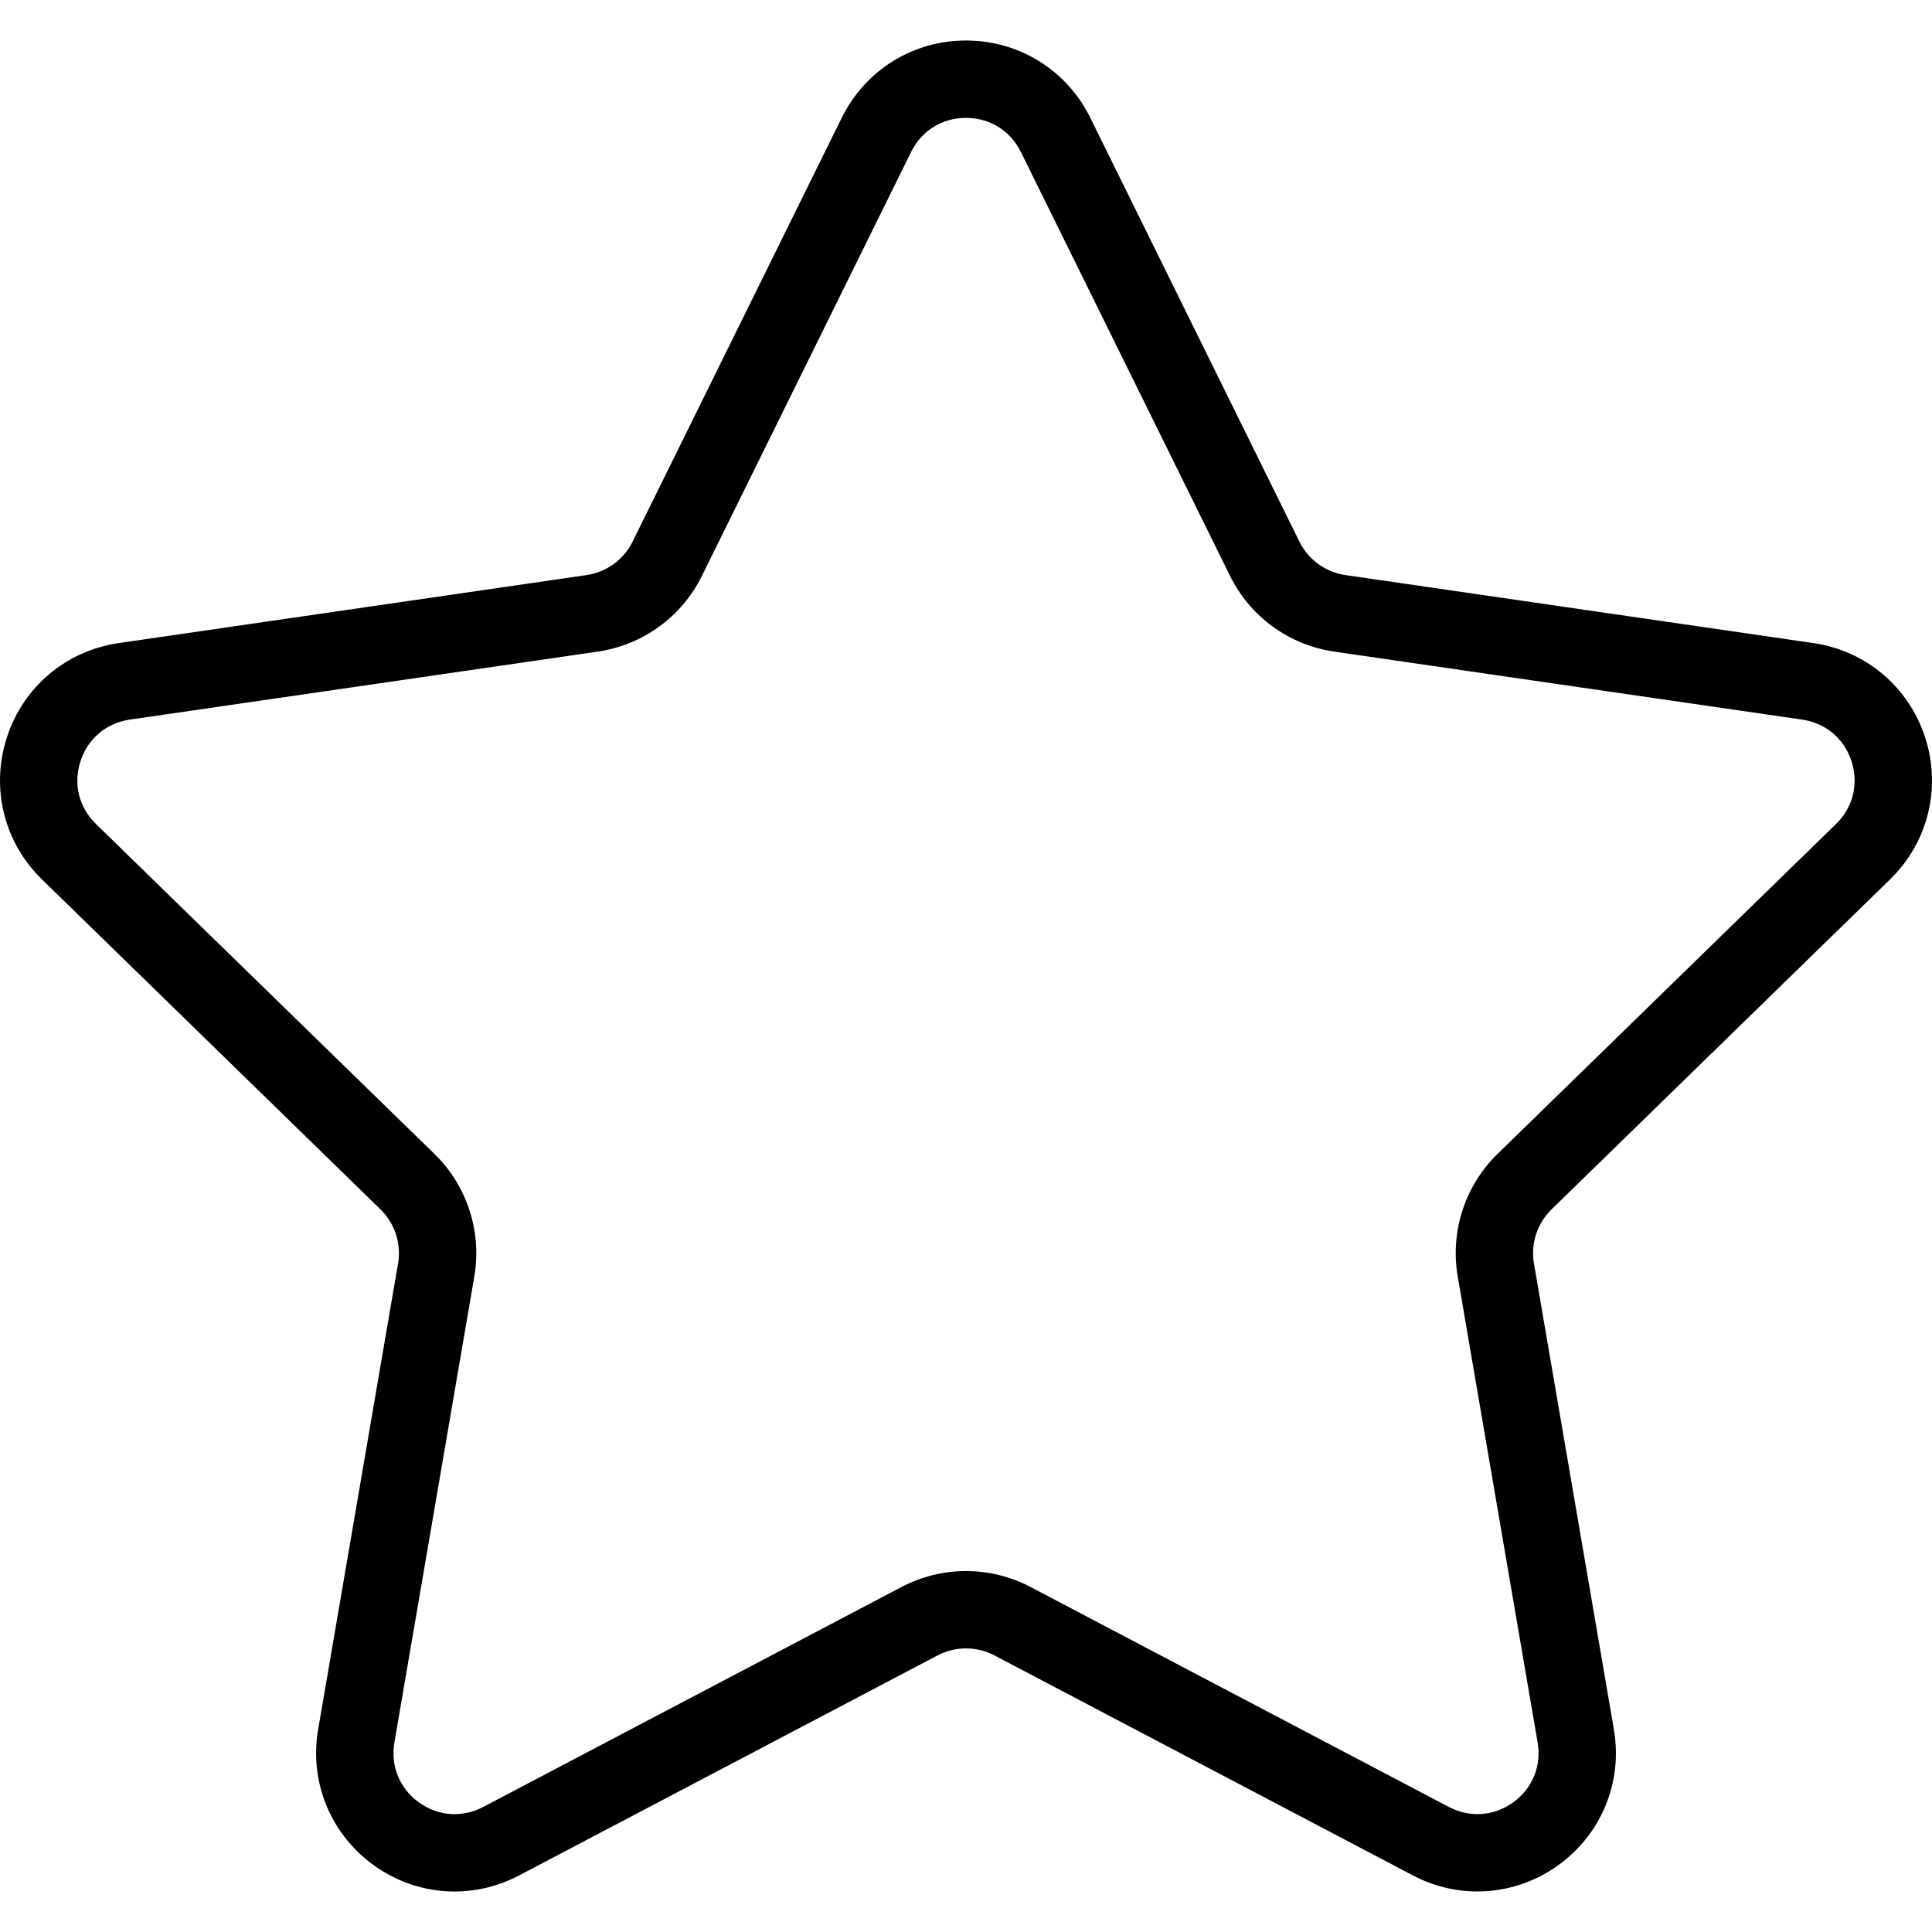
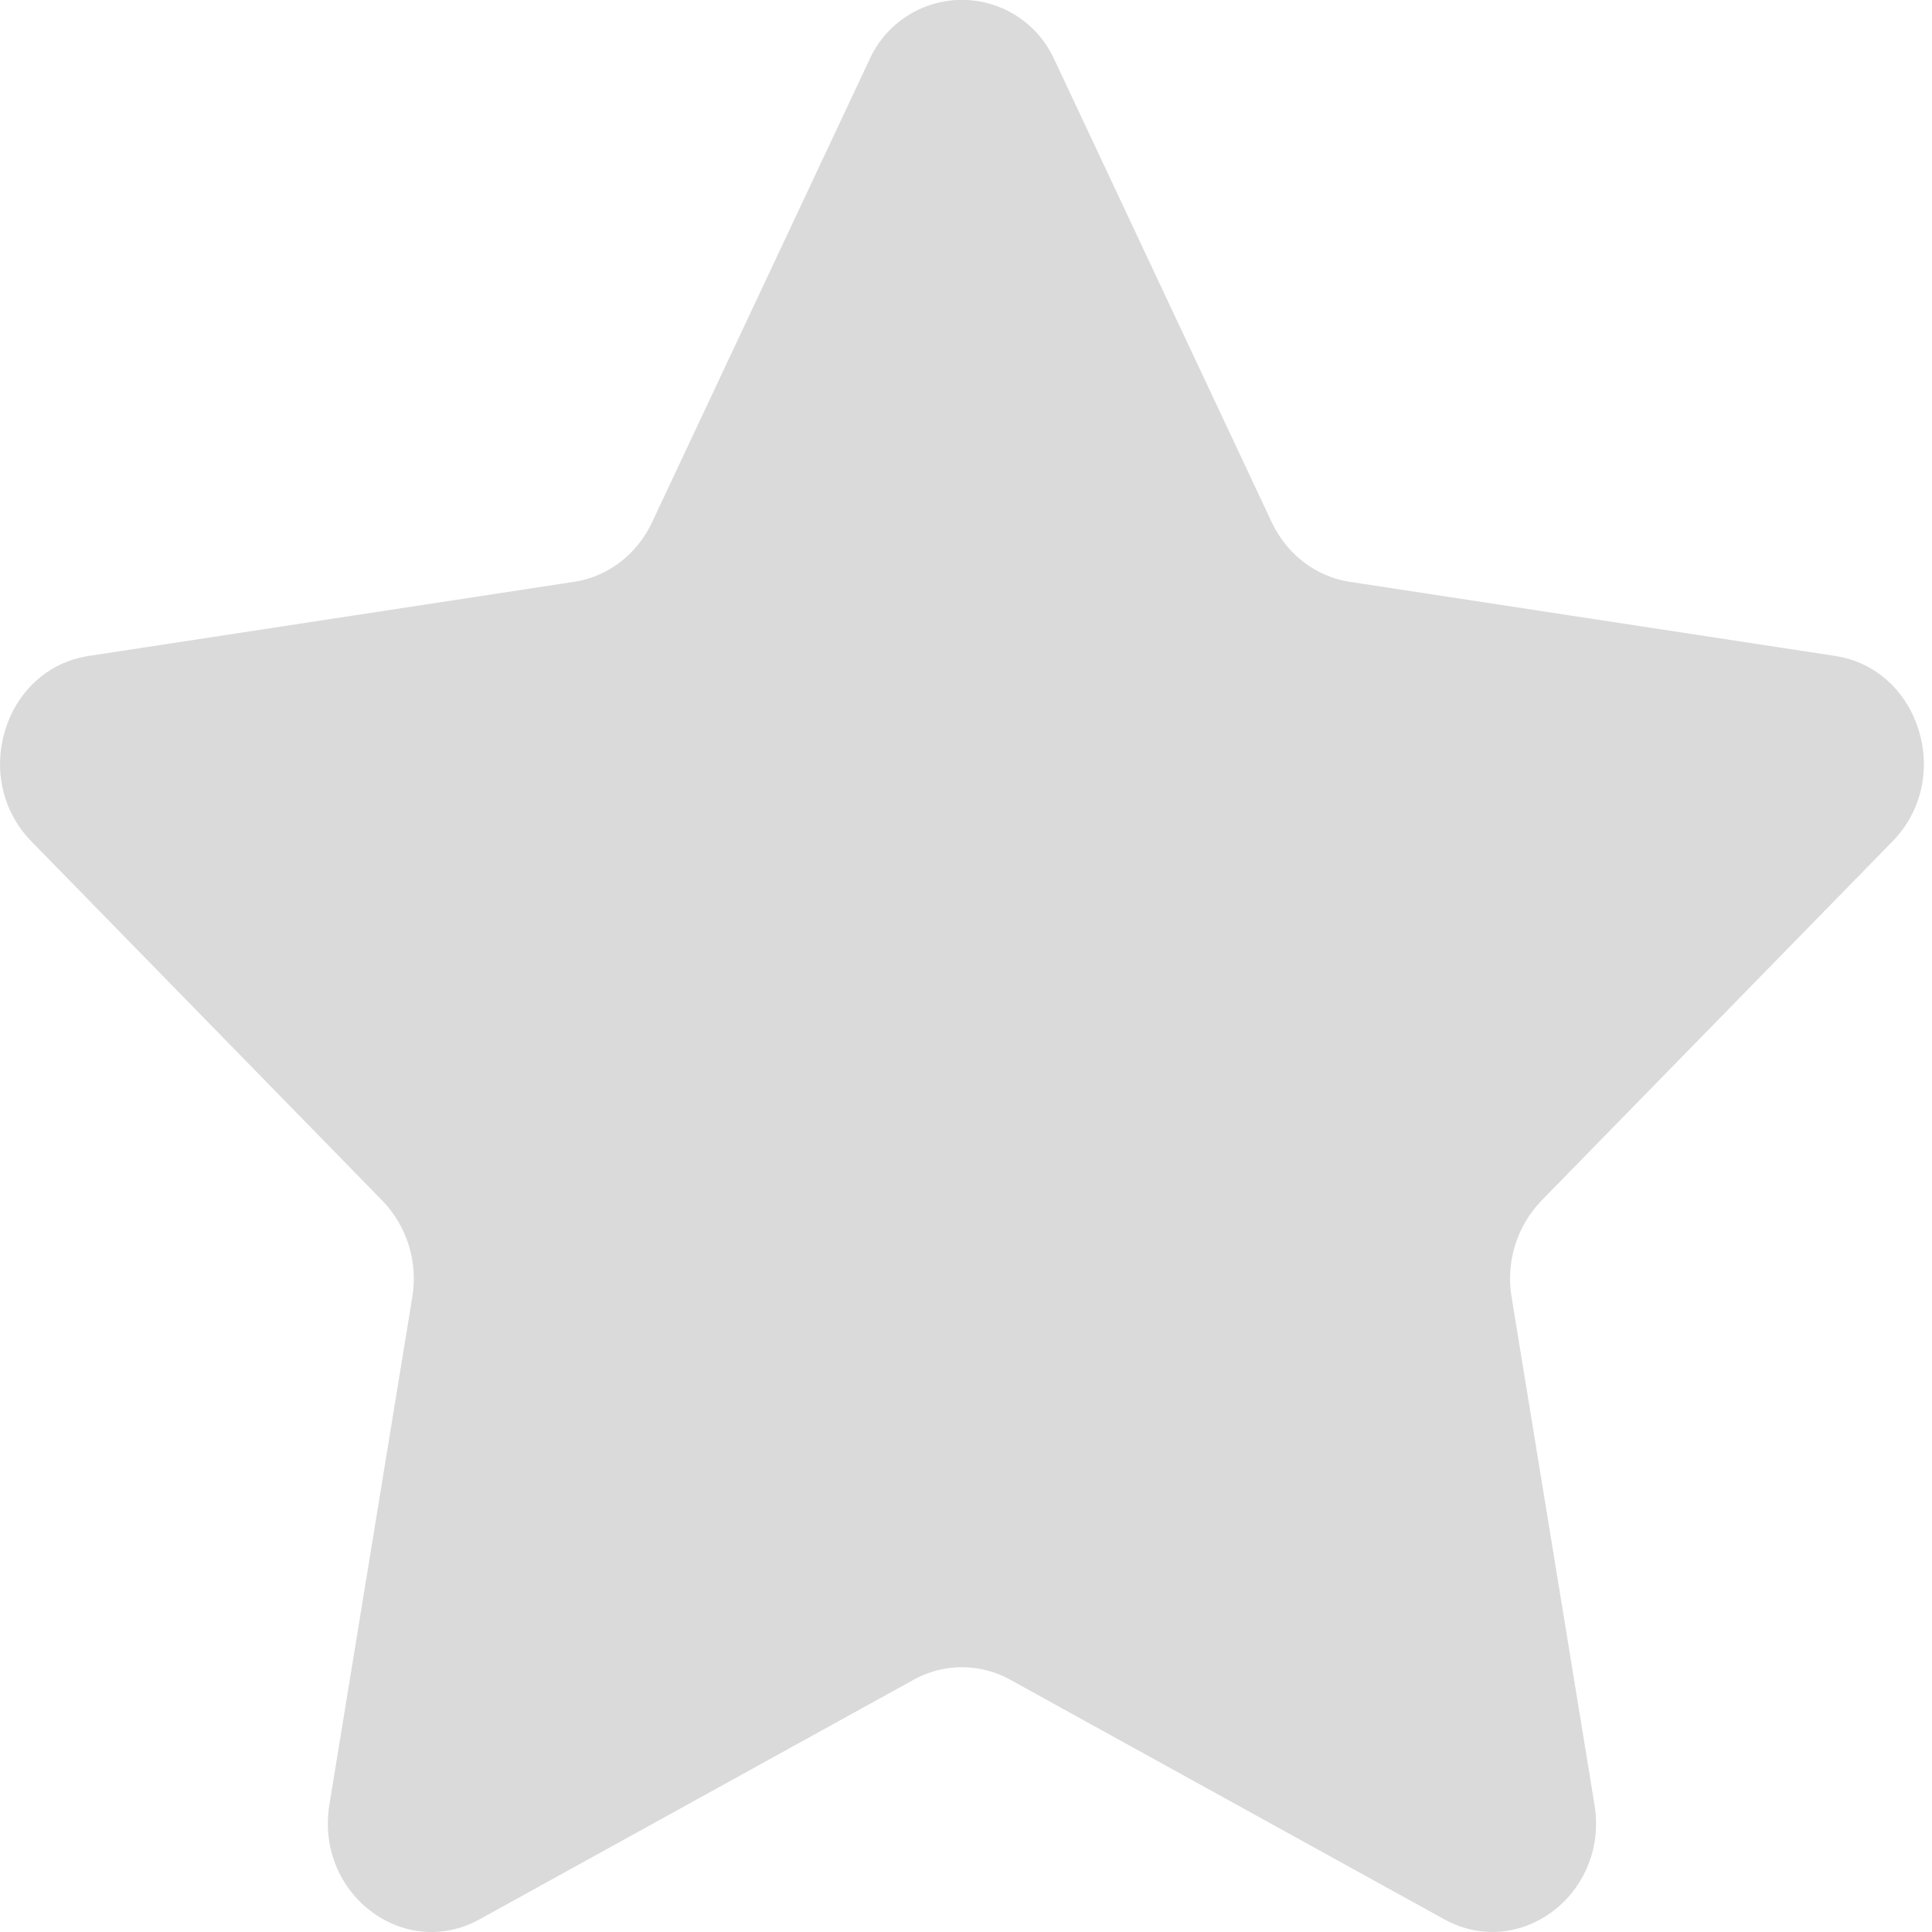
- <svg xmlns="http://www.w3.org/2000/svg" version="1.1" id="Capa_1" x="0px" y="0px" viewBox="0 0 49.94 49.94" style="enable-background:new 0 0 49.94 49.94;" xml:space="preserve">
-   <path d="M48.856,22.731c0.983-0.958,1.33-2.364,0.906-3.671c-0.425-1.307-1.532-2.24-2.892-2.438l-12.092-1.757  c-0.515-0.075-0.96-0.398-1.19-0.865L28.182,3.043c-0.607-1.231-1.839-1.996-3.212-1.996c-1.372,0-2.604,0.765-3.211,1.996  L16.352,14c-0.23,0.467-0.676,0.79-1.191,0.865L3.069,16.623C1.71,16.82,0.603,17.753,0.178,19.06  c-0.424,1.307-0.077,2.713,0.906,3.671l8.749,8.528c0.373,0.364,0.544,0.888,0.456,1.4L8.224,44.702  c-0.232,1.353,0.313,2.694,1.424,3.502c1.11,0.809,2.555,0.914,3.772,0.273l10.814-5.686c0.461-0.242,1.011-0.242,1.472,0  l10.815,5.686c0.528,0.278,1.1,0.415,1.669,0.415c0.739,0,1.475-0.231,2.103-0.688c1.111-0.808,1.656-2.149,1.424-3.502  L39.651,32.66c-0.088-0.513,0.083-1.036,0.456-1.4L48.856,22.731z M37.681,32.998l2.065,12.042c0.104,0.606-0.131,1.185-0.629,1.547  c-0.499,0.361-1.12,0.405-1.665,0.121l-10.815-5.687c-0.521-0.273-1.095-0.411-1.667-0.411s-1.145,0.138-1.667,0.412l-10.813,5.686  c-0.547,0.284-1.168,0.24-1.666-0.121c-0.498-0.362-0.732-0.94-0.629-1.547l2.065-12.042c0.199-1.162-0.186-2.348-1.03-3.17  L2.48,21.299c-0.441-0.43-0.591-1.036-0.4-1.621c0.19-0.586,0.667-0.988,1.276-1.077l12.091-1.757  c1.167-0.169,2.176-0.901,2.697-1.959l5.407-10.957c0.272-0.552,0.803-0.881,1.418-0.881c0.616,0,1.146,0.329,1.419,0.881  l5.407,10.957c0.521,1.058,1.529,1.79,2.696,1.959l12.092,1.757c0.609,0.089,1.086,0.491,1.276,1.077  c0.19,0.585,0.041,1.191-0.4,1.621l-8.749,8.528C37.866,30.65,37.481,31.835,37.681,32.998z" />
-   <g>
- </g>
-   <g>
- </g>
-   <g>
- </g>
-   <g>
- </g>
-   <g>
- </g>
-   <g>
- </g>
-   <g>
- </g>
-   <g>
- </g>
-   <g>
- </g>
-   <g>
- </g>
-   <g>
- </g>
-   <g>
- </g>
-   <g>
- </g>
-   <g>
- </g>
-   <g>
- </g>
+ <svg xmlns="http://www.w3.org/2000/svg" width="20" height="20" viewBox="0 0 20 20">
+   <path fill="#DADADA" fill-rule="evenodd" d="M10.92.628l2.246 4.78c.156.332.458.562.807.615l5.023.767c.88.134 1.231 1.27.595 1.92l-3.635 3.72a1.162 1.162 0 0 0-.308.997l.858 5.254c.15.92-.77 1.621-1.556 1.187l-4.493-2.48a1.029 1.029 0 0 0-.998 0l-4.493 2.48c-.787.435-1.706-.267-1.556-1.187l.858-5.254a1.162 1.162 0 0 0-.308-.996L.325 8.71C-.311 8.058.04 6.923.92 6.79l5.023-.767c.349-.053.651-.283.807-.616L8.996.627a1.05 1.05 0 0 1 1.923 0z" />
</svg>
